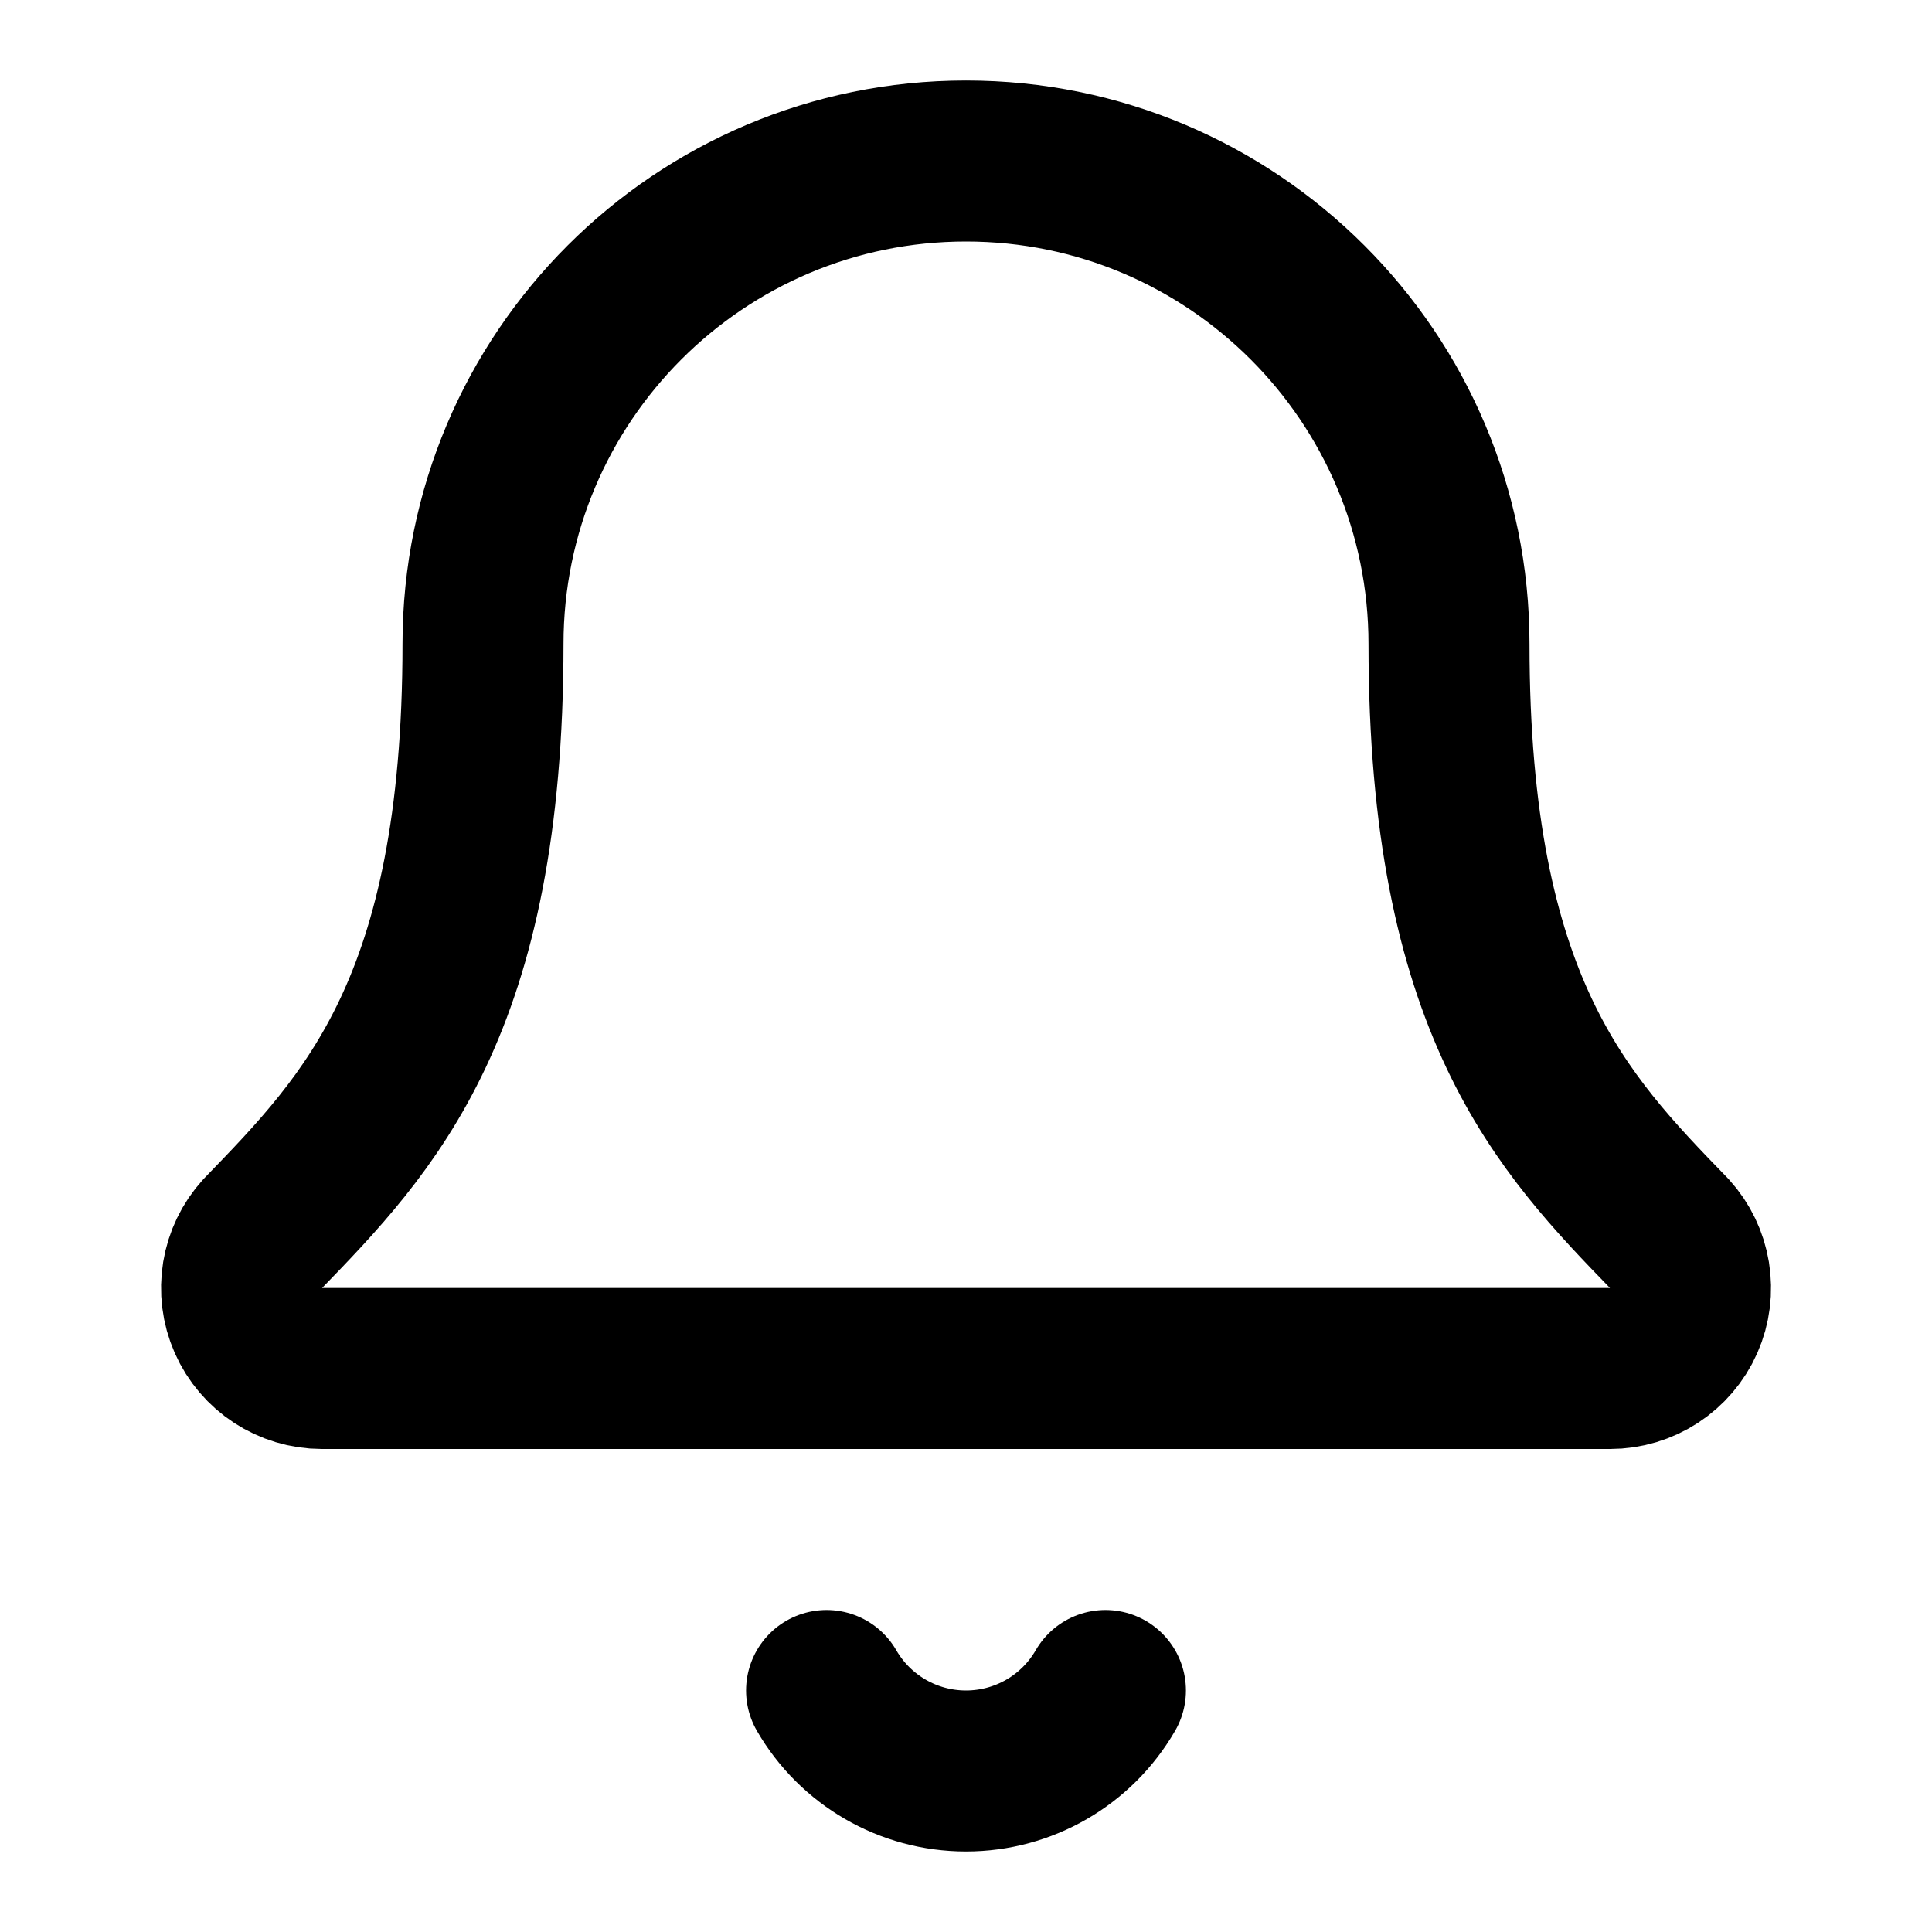
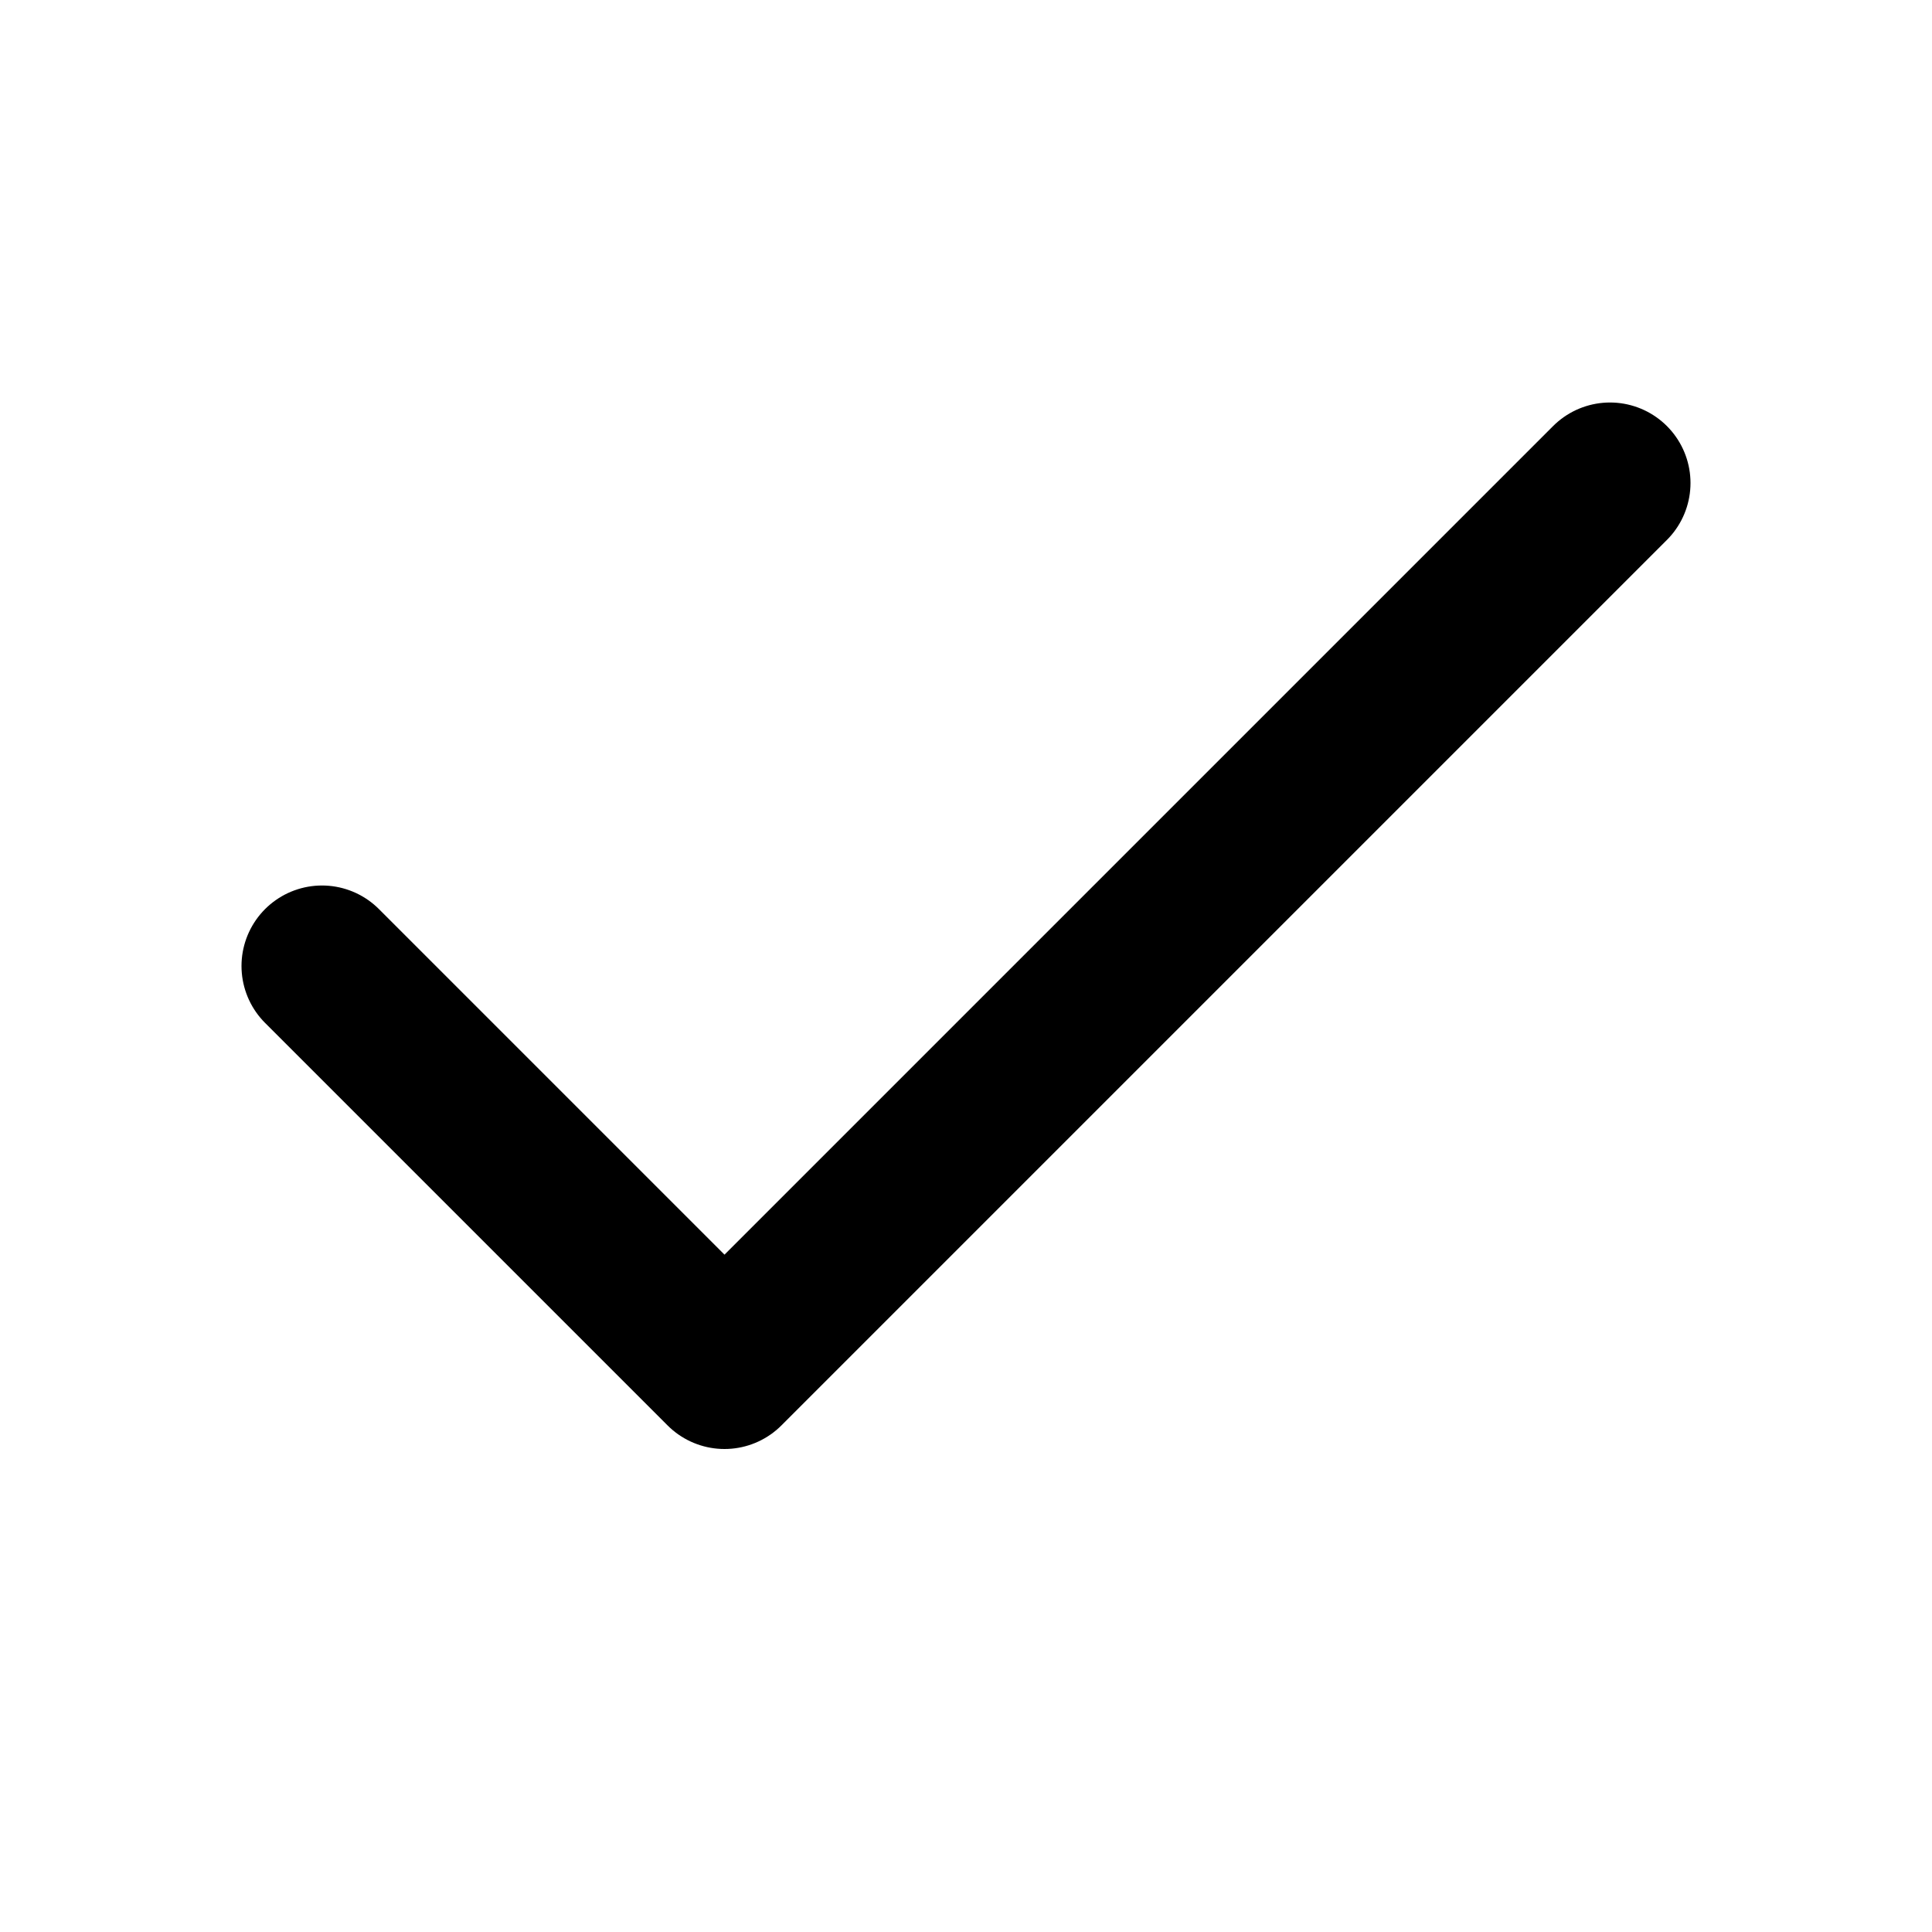
- <svg xmlns="http://www.w3.org/2000/svg" class="lucide lucide-bell" width="24" height="24" viewBox="0 0 24 24" fill="none" stroke="currentColor" stroke-width="2" stroke-linecap="round" stroke-linejoin="round">
-   <path d="M10.268 21a2 2 0 0 0 3.464 0" />
-   <path d="M3.262 15.326A1 1 0 0 0 4 17h16a1 1 0 0 0 .74-1.673C19.41 13.956 18 12.499 18 8A6 6 0 0 0 6 8c0 4.499-1.411 5.956-2.738 7.326" />
+ <svg xmlns="http://www.w3.org/2000/svg" class="lucide lucide-check" width="24" height="24" viewBox="0 0 24 24" fill="none" stroke="currentColor" stroke-width="2" stroke-linecap="round" stroke-linejoin="round">
+   <path d="M20 6 9 17l-5-5" />
</svg>
